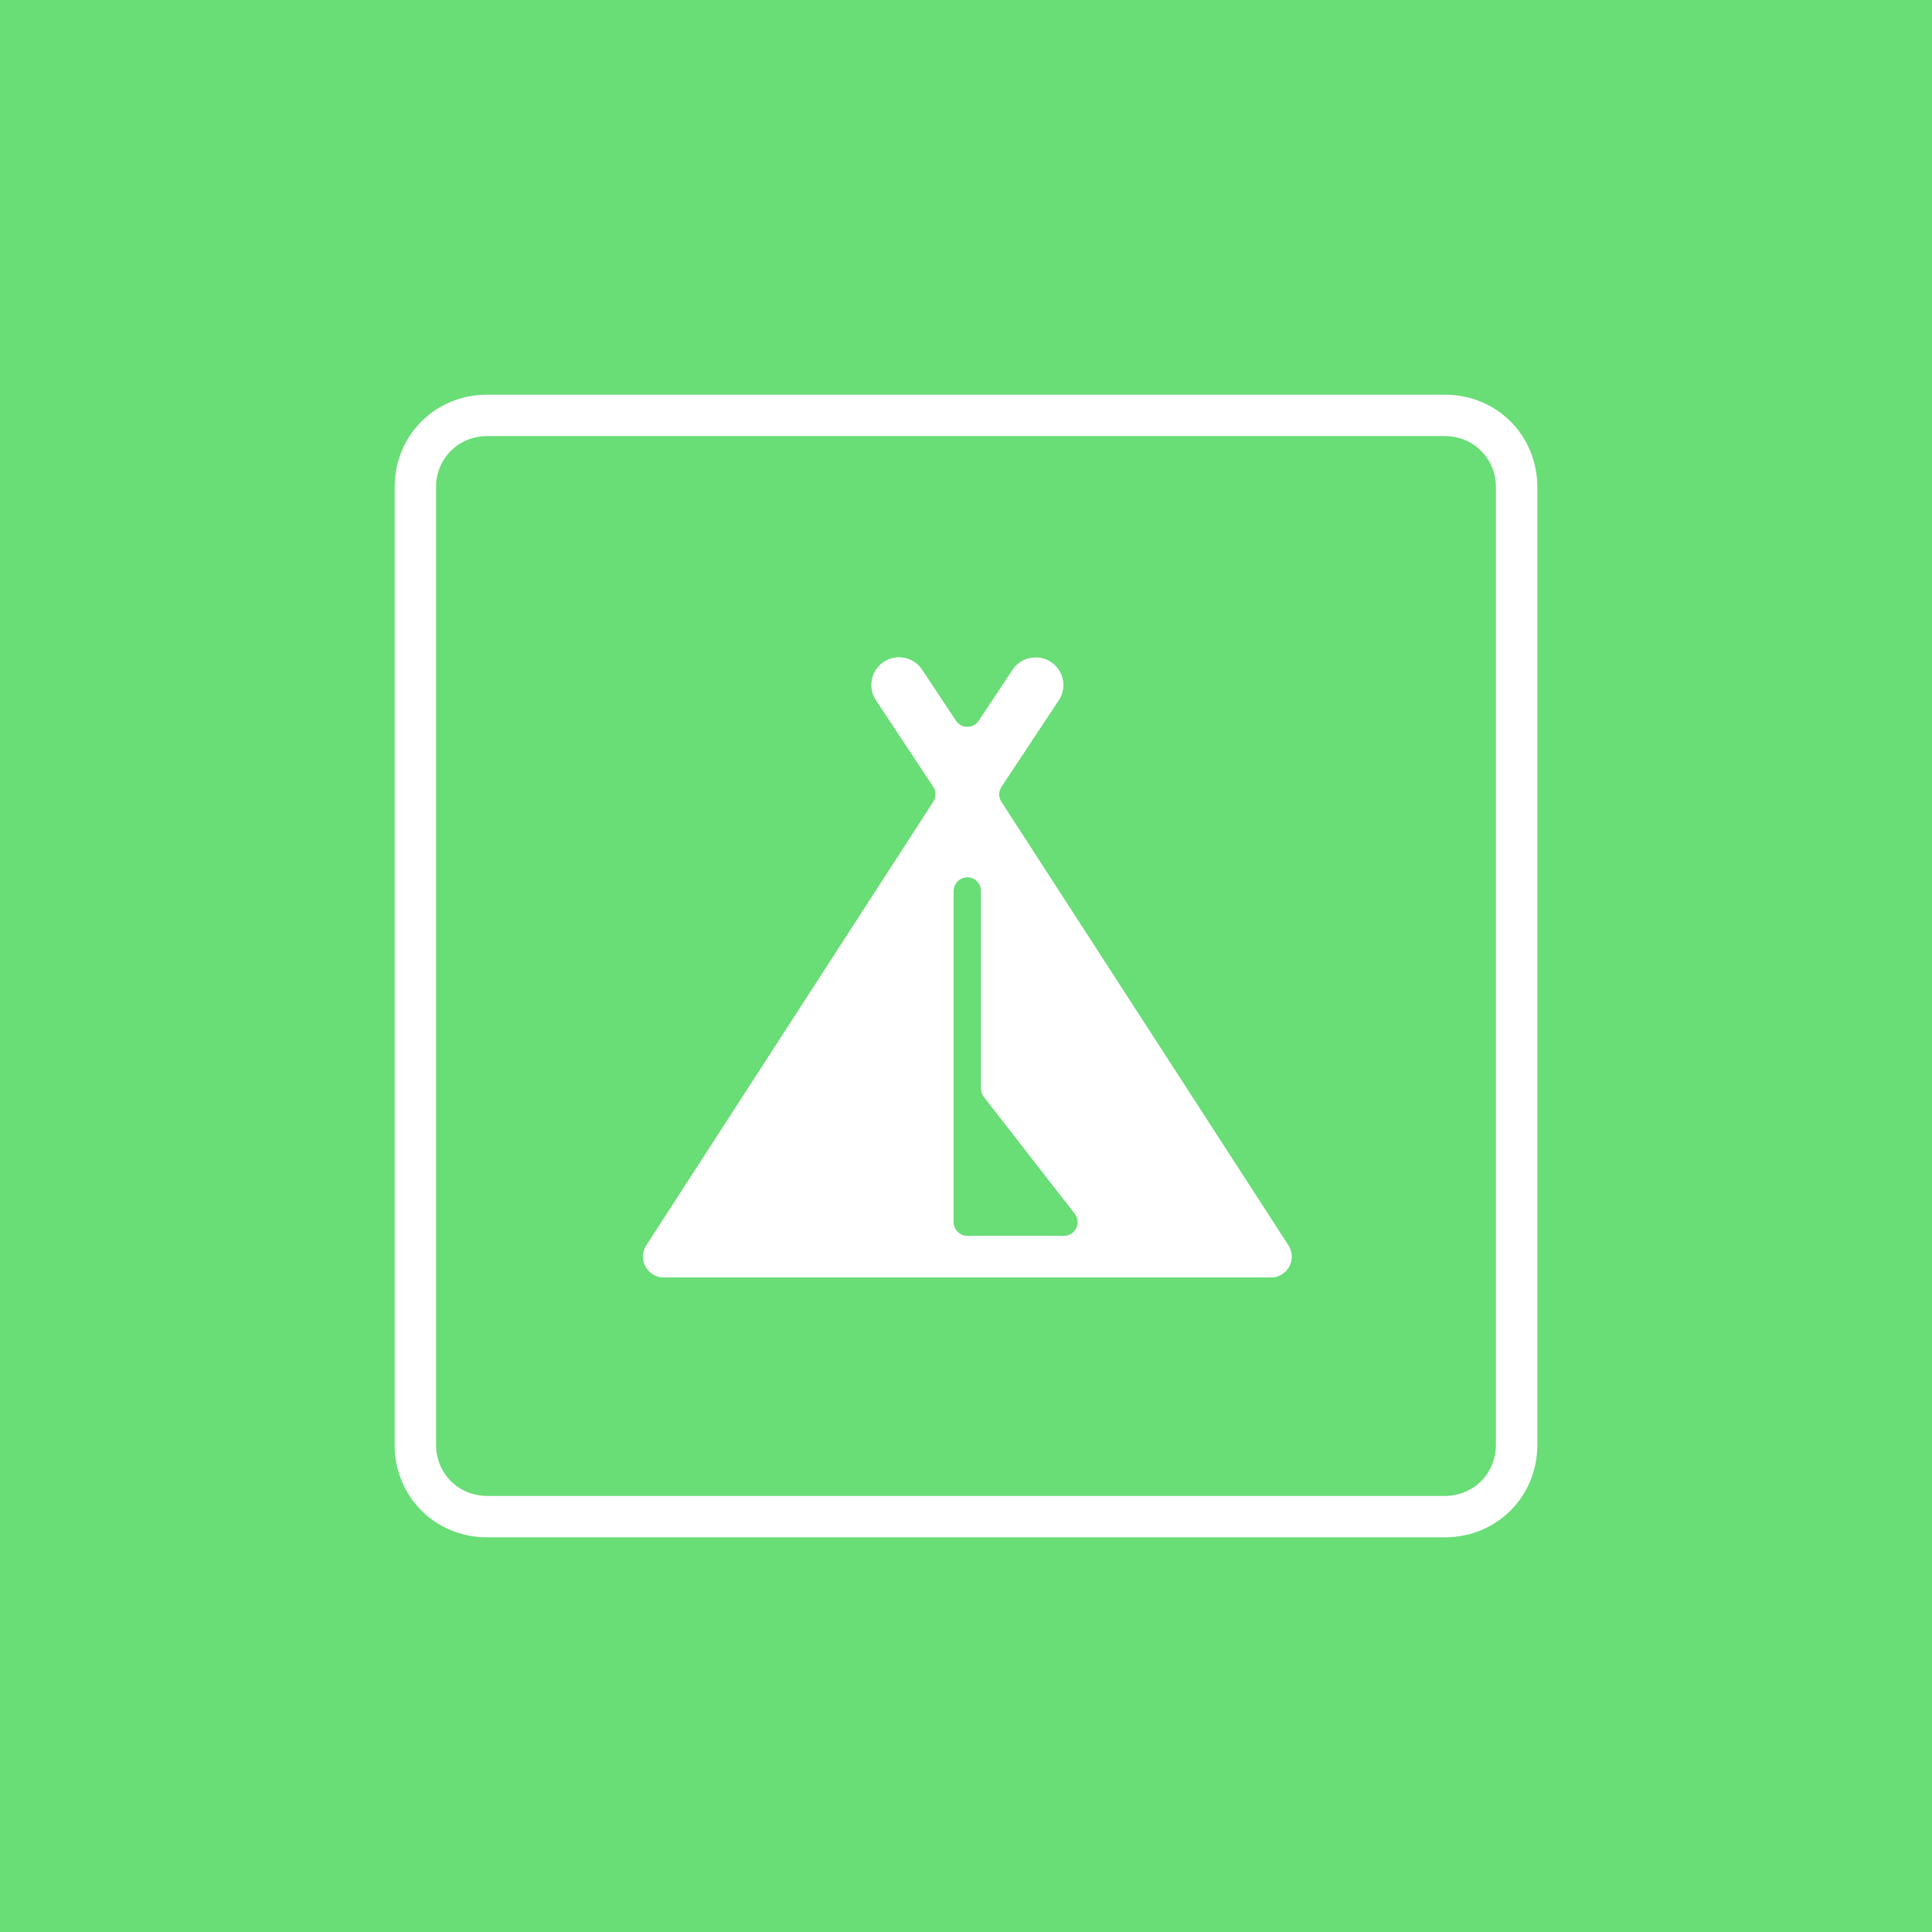
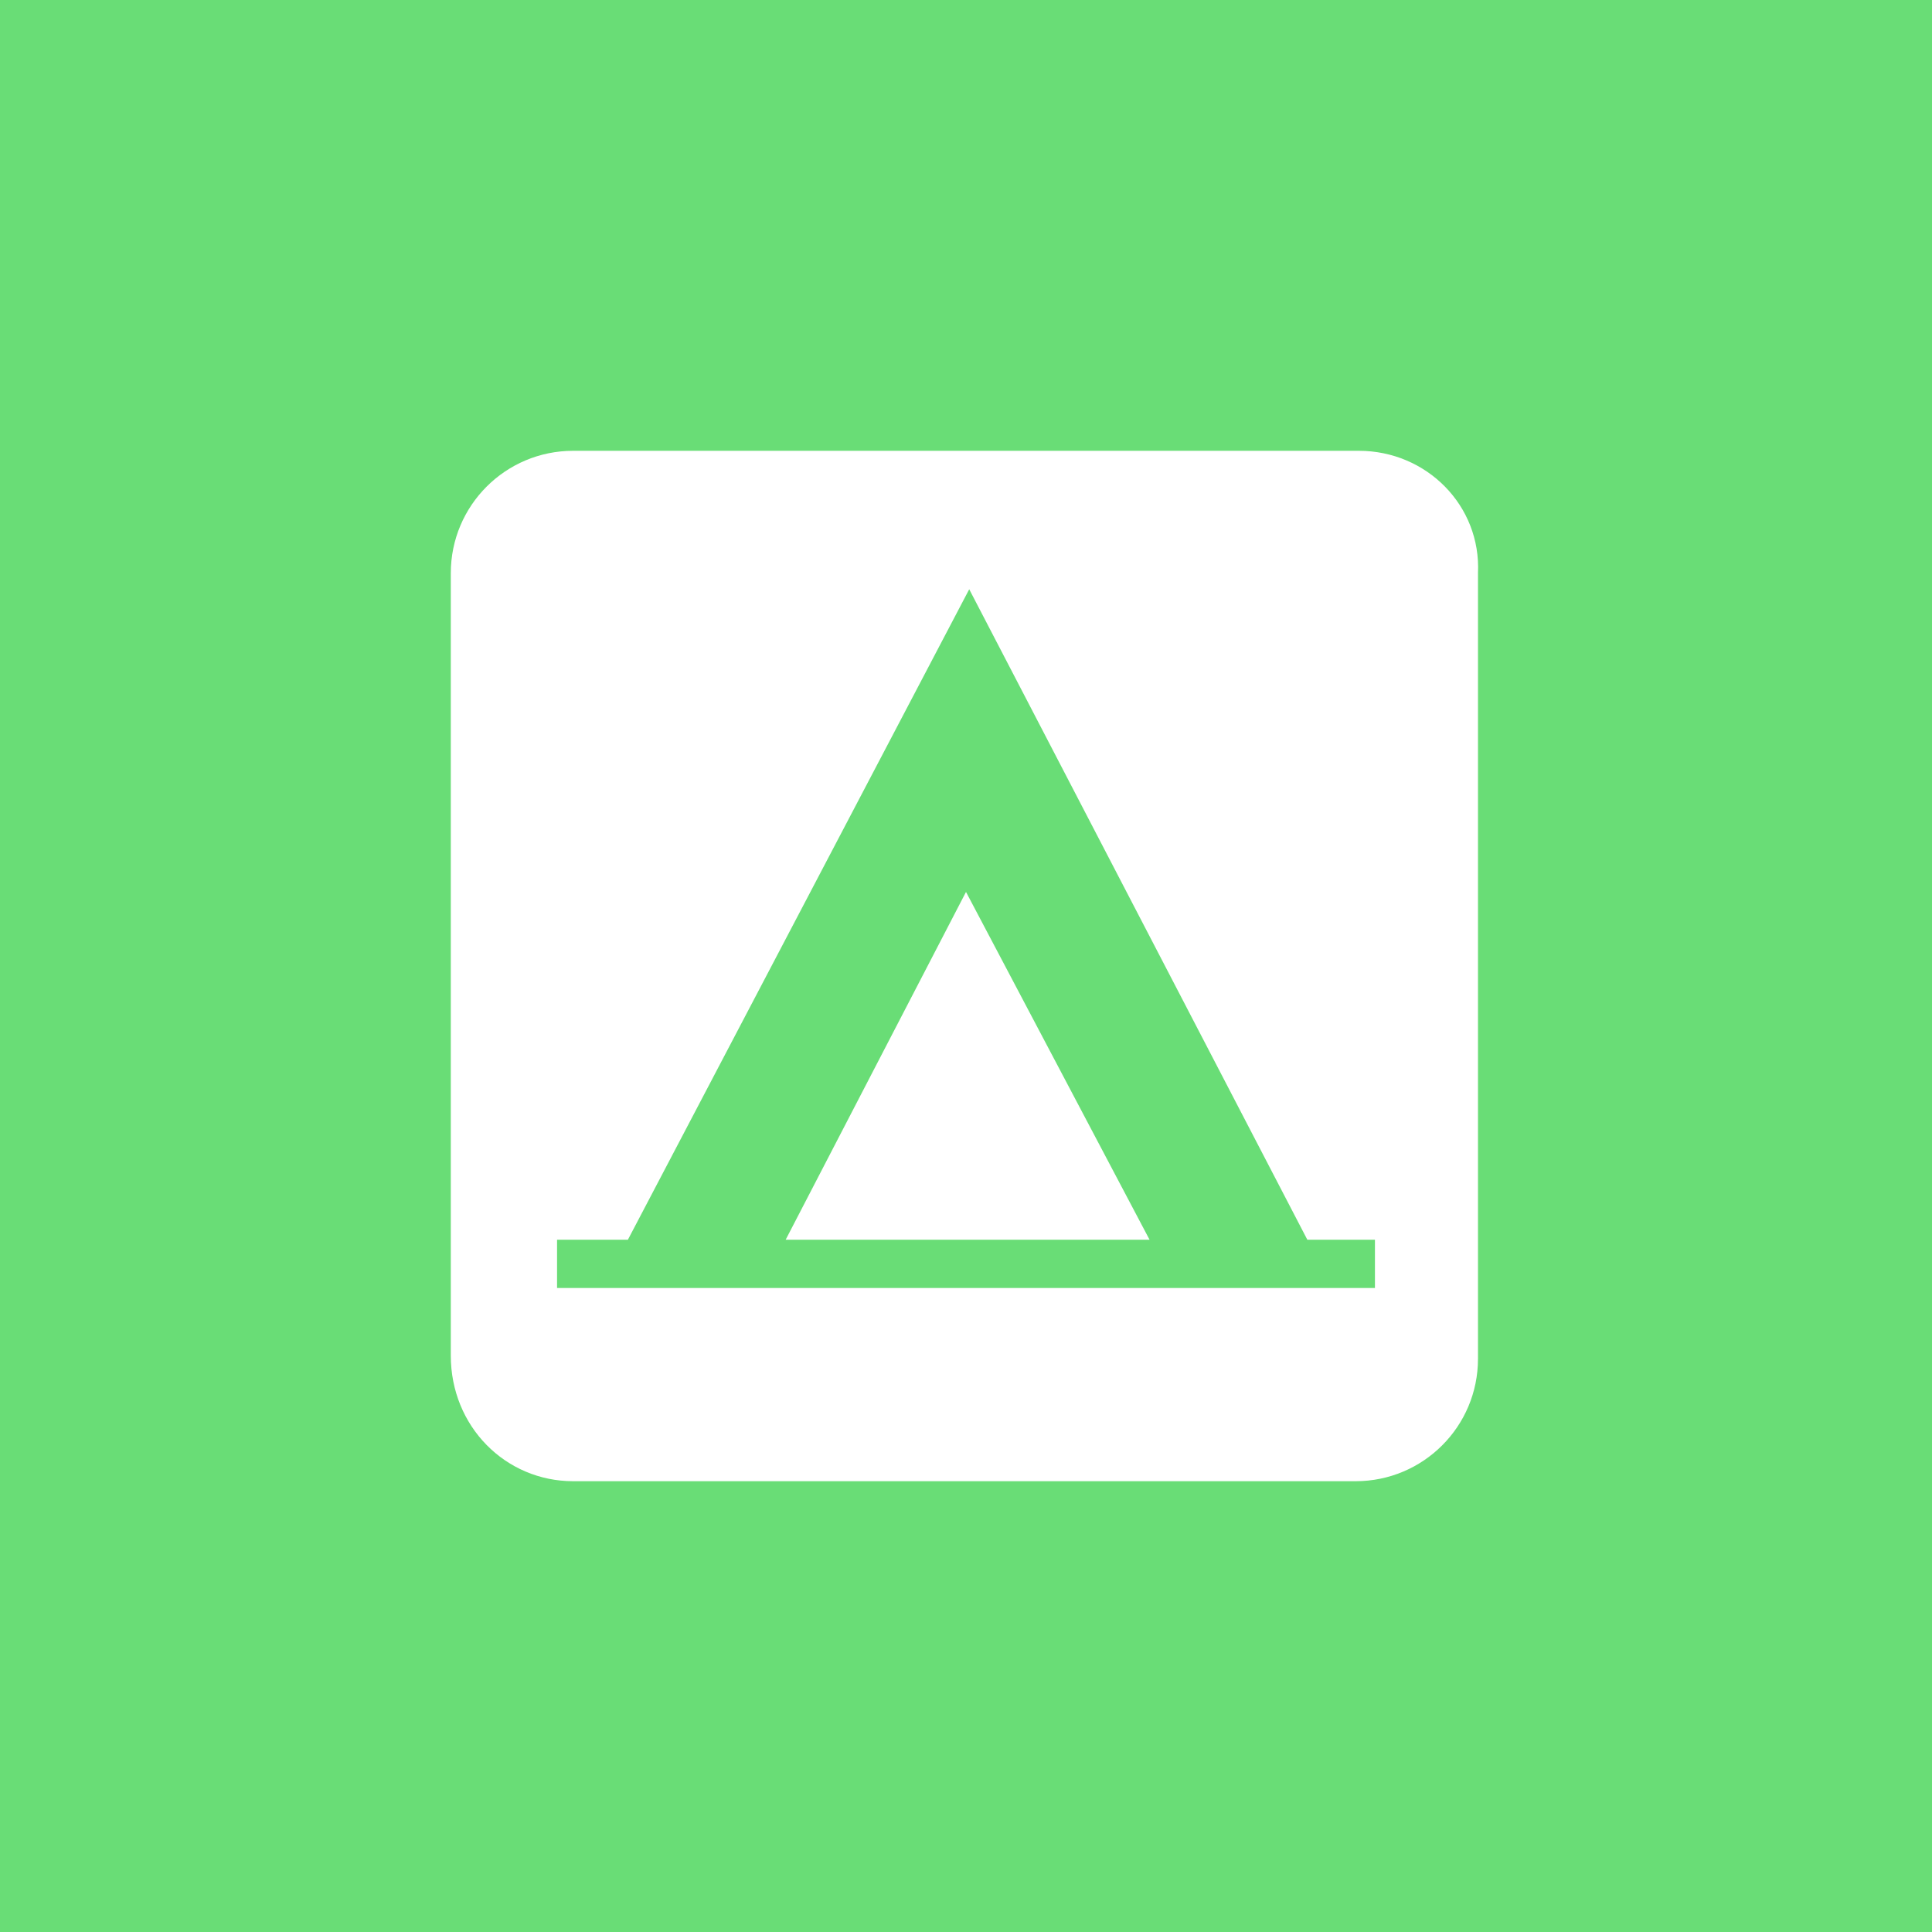
- <svg xmlns="http://www.w3.org/2000/svg" version="1.1" id="Layer_1" x="0px" y="0px" width="60px" height="60px" viewBox="0 0 60 60" enable-background="new 0 0 60 60" xml:space="preserve">
+ <svg xmlns="http://www.w3.org/2000/svg" version="1.1" id="Layer_1" x="0px" y="0px" width="60px" height="60px" viewBox="0 0 60 60" style="enable-background:new 0 0 60 60;" xml:space="preserve">
+   <style type="text/css">
+ 	.st0{fill:#69DD76;}
+ 	.st1{fill:#FFFFFF;}
+ </style>
  <g>
-     <rect fill="#69DD76" width="60" height="60" />
-     <g>
-       <g>
-         <g id="Rectangle-path_107_1_">
-           <path fill="#FFFFFF" d="M44.871,47.743H15.128c-1.61,0-2.872-1.261-2.872-2.872V15.129      c0-1.61,1.261-2.872,2.872-2.872h29.743c1.611,0,2.872,1.261,2.872,2.872v29.742      C47.743,46.481,46.482,47.743,44.871,47.743z M15.128,13.543c-0.889,0-1.586,0.696-1.586,1.586v29.742      c0,0.89,0.697,1.586,1.586,1.586h29.743c0.89,0,1.586-0.696,1.586-1.586V15.129      c0-0.889-0.697-1.586-1.586-1.586H15.128z" />
-         </g>
-         <g>
-           <g>
-             <path id="SVGID_1_" fill="#FFFFFF" d="M29.614,27.67c0-0.237,0.192-0.428,0.428-0.428       c0.237,0,0.428,0.192,0.428,0.428v6.135c-0,0.095,0.032,0.188,0.09,0.263l2.82,3.625       c0.101,0.129,0.119,0.304,0.047,0.452c-0.072,0.147-0.222,0.24-0.385,0.24h-3       c-0.237,0-0.428-0.192-0.428-0.428C29.614,37.956,29.614,27.67,29.614,27.67z M39.471,39.67       c0.237-0,0.454-0.13,0.566-0.339c0.112-0.208,0.1-0.462-0.03-0.659l-8.908-13.765       c-0.095-0.143-0.095-0.33,0-0.473l1.8-2.718c0.235-0.394,0.119-0.903-0.264-1.155       c-0.383-0.253-0.897-0.159-1.166,0.212l-1.07,1.612c-0.079,0.12-0.214,0.192-0.357,0.192       c-0.144,0-0.278-0.072-0.357-0.192L28.615,20.77c-0.269-0.371-0.783-0.465-1.166-0.212       c-0.383,0.253-0.499,0.762-0.264,1.155l1.8,2.718c0.095,0.143,0.095,0.33,0,0.473l-8.907,13.768       c-0.131,0.197-0.142,0.451-0.03,0.659c0.112,0.208,0.329,0.339,0.566,0.339       C20.614,39.67,39.471,39.67,39.471,39.67z" />
-           </g>
-           <path fill="#FFFFFF" d="M29.614,27.67c0-0.237,0.192-0.428,0.428-0.428c0.237,0,0.428,0.192,0.428,0.428v6.135      c-0,0.095,0.032,0.188,0.09,0.263l2.82,3.625c0.101,0.129,0.119,0.304,0.047,0.452      c-0.072,0.147-0.222,0.24-0.385,0.24h-3c-0.237,0-0.428-0.192-0.428-0.428      C29.614,37.956,29.614,27.67,29.614,27.67z M39.471,39.67c0.237-0,0.454-0.13,0.566-0.339      c0.112-0.208,0.1-0.462-0.03-0.659l-8.908-13.765c-0.095-0.143-0.095-0.33,0-0.473l1.8-2.718      c0.235-0.394,0.119-0.903-0.264-1.155c-0.383-0.253-0.897-0.159-1.166,0.212l-1.07,1.612      c-0.079,0.12-0.214,0.192-0.357,0.192c-0.144,0-0.278-0.072-0.357-0.192L28.615,20.77      c-0.269-0.371-0.783-0.465-1.166-0.212c-0.383,0.253-0.499,0.762-0.264,1.155l1.8,2.718      c0.095,0.143,0.095,0.33,0,0.473l-8.907,13.768c-0.131,0.197-0.142,0.451-0.03,0.659      c0.112,0.208,0.329,0.339,0.566,0.339C20.614,39.67,39.471,39.67,39.471,39.67z" />
-         </g>
-       </g>
-     </g>
+     <rect class="st0" width="60" height="60" />
+   </g>
+   <g>
+     <path class="st1" d="M42.2,14H17.8c-2.1,0-3.8,1.7-3.8,3.8v24.3c0,2.2,1.7,3.9,3.8,3.9h24.3c2.1,0,3.8-1.7,3.8-3.8V17.8   C46,15.7,44.3,14,42.2,14z" />
+     <path class="st0" d="M24.4,38.5L30,27.7l5.7,10.8H24.4z M40.6,38.5L30.1,18.3L19.5,38.5h-2.2V40h25.4v-1.5H40.6z" />
  </g>
</svg>
